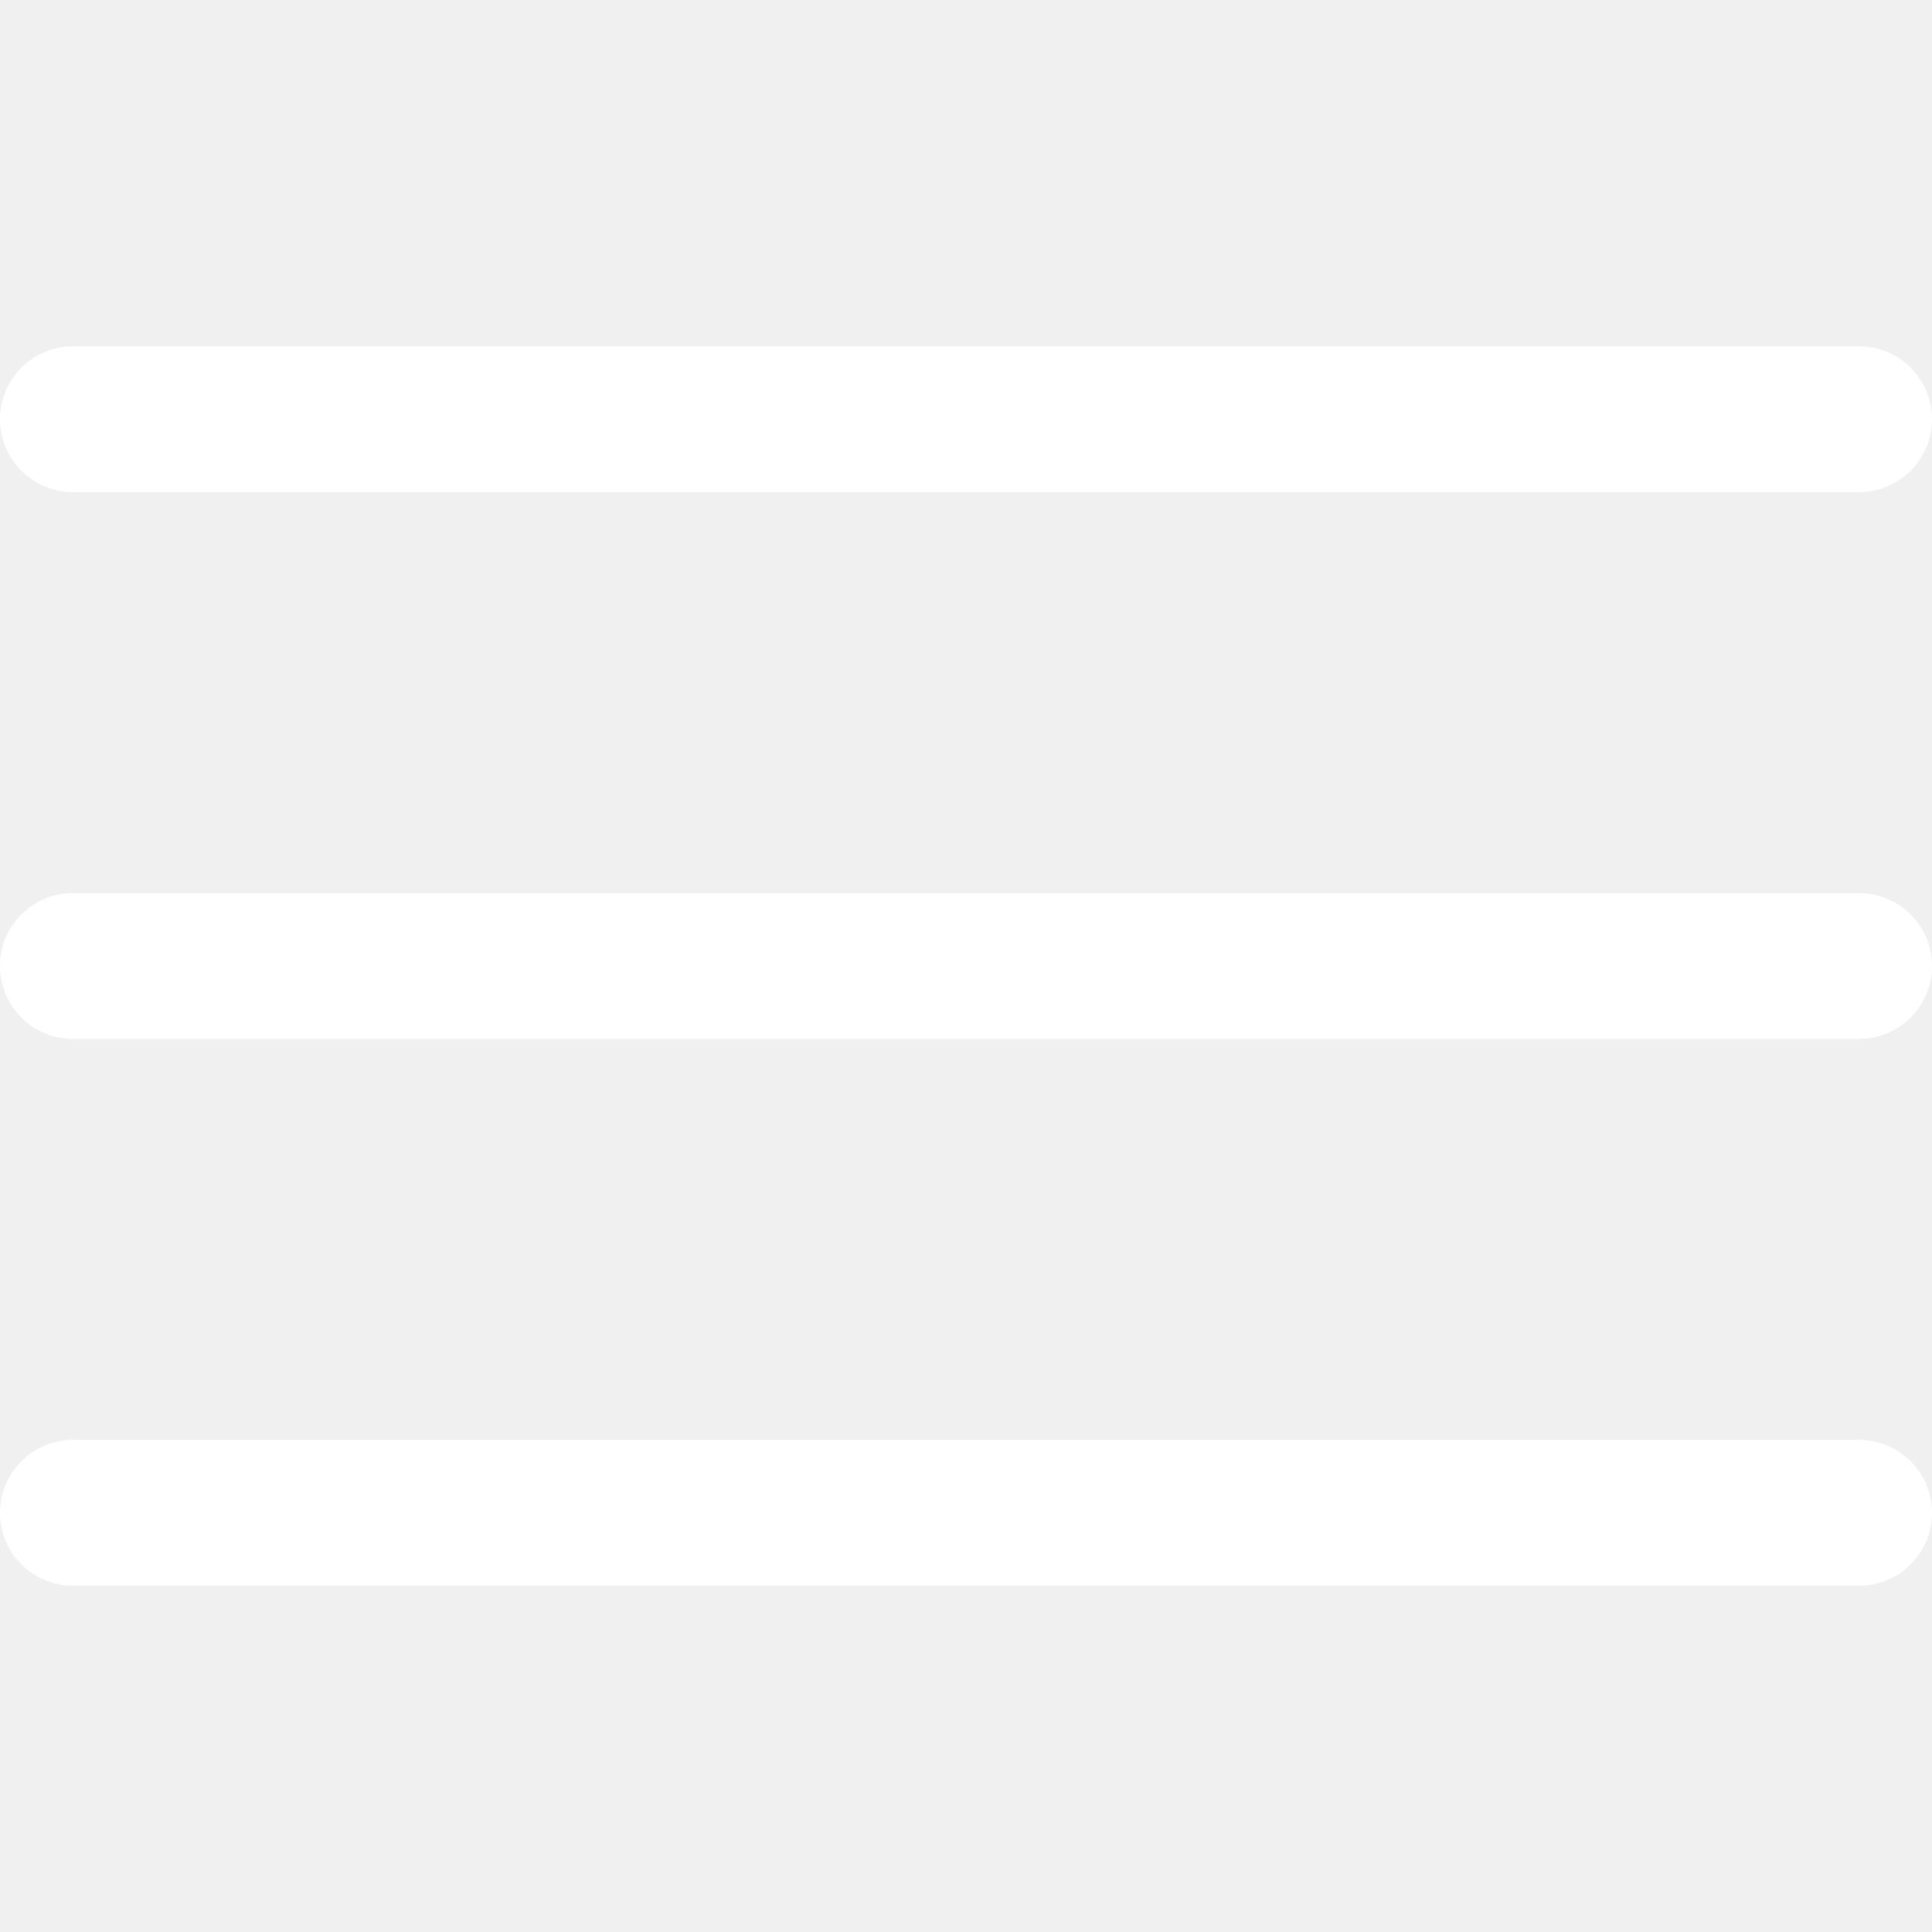
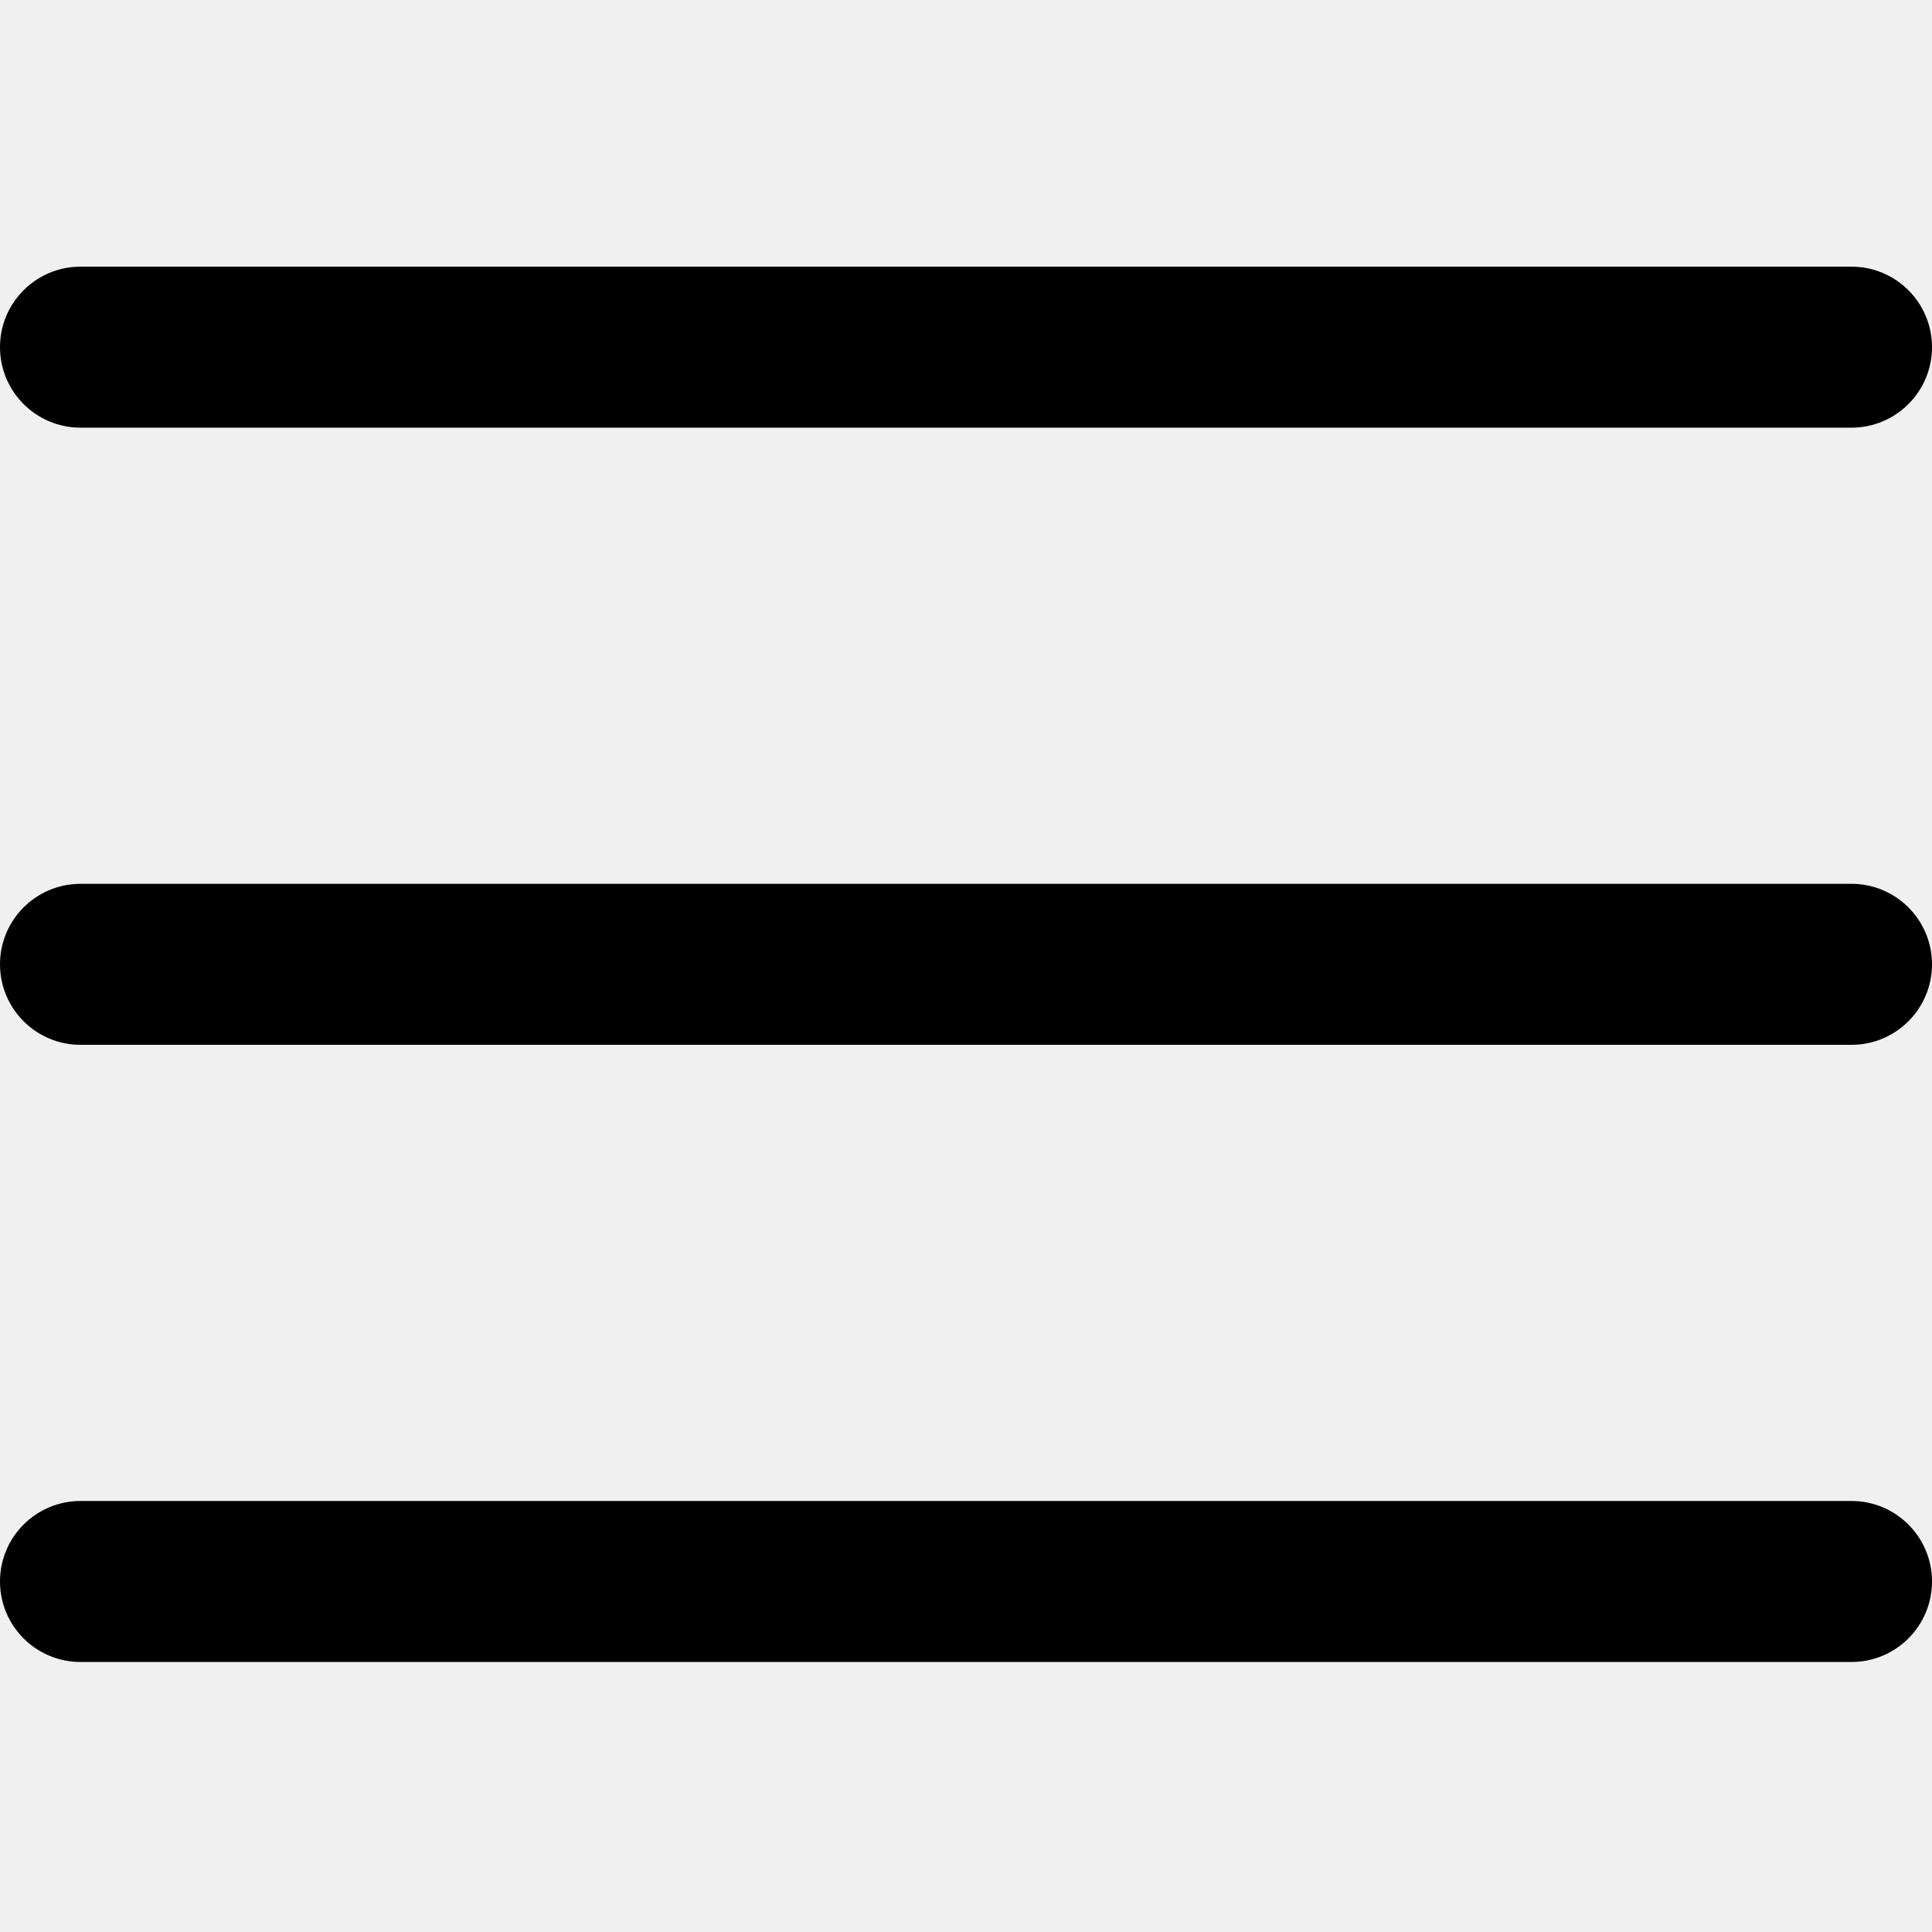
- <svg xmlns="http://www.w3.org/2000/svg" version="1.1" id="Capa_1" x="0px" y="0px" viewBox="0 0 53 53" style="enable-background:new 0 0 53 53;" xml:space="preserve" width="512px" height="512px" class="">
-   <g>
-     <g>
-       <g>
-         <path d="M2,13.5h49c1.104,0,2-0.896,2-2s-0.896-2-2-2H2c-1.104,0-2,0.896-2,2S0.896,13.5,2,13.5z" data-original="#000000" class="active-path" data-old_color="#000000" fill="#FFFFFF" />
-         <path d="M2,28.5h49c1.104,0,2-0.896,2-2s-0.896-2-2-2H2c-1.104,0-2,0.896-2,2S0.896,28.5,2,28.5z" data-original="#000000" class="active-path" data-old_color="#000000" fill="#FFFFFF" />
-         <path d="M2,43.5h49c1.104,0,2-0.896,2-2s-0.896-2-2-2H2c-1.104,0-2,0.896-2,2S0.896,43.5,2,43.5z" data-original="#000000" class="active-path" data-old_color="#000000" fill="#FFFFFF" />
-       </g>
-     </g>
-   </g>
+ <svg xmlns="http://www.w3.org/2000/svg" height="384pt" viewBox="0 -53 384 384" width="384pt">
+   <path d="m368 154.668h-352c-8.832 0-16-7.168-16-16s7.168-16 16-16h352c8.832 0 16 7.168 16 16s-7.168 16-16 16zm0 0" />
+   <path d="m368 32h-352c-8.832 0-16-7.168-16-16s7.168-16 16-16h352c8.832 0 16 7.168 16 16s-7.168 16-16 16zm0 0" />
+   <path d="m368 277.332h-352c-8.832 0-16-7.168-16-16s7.168-16 16-16h352c8.832 0 16 7.168 16 16s-7.168 16-16 16zm0 0" />
</svg>
